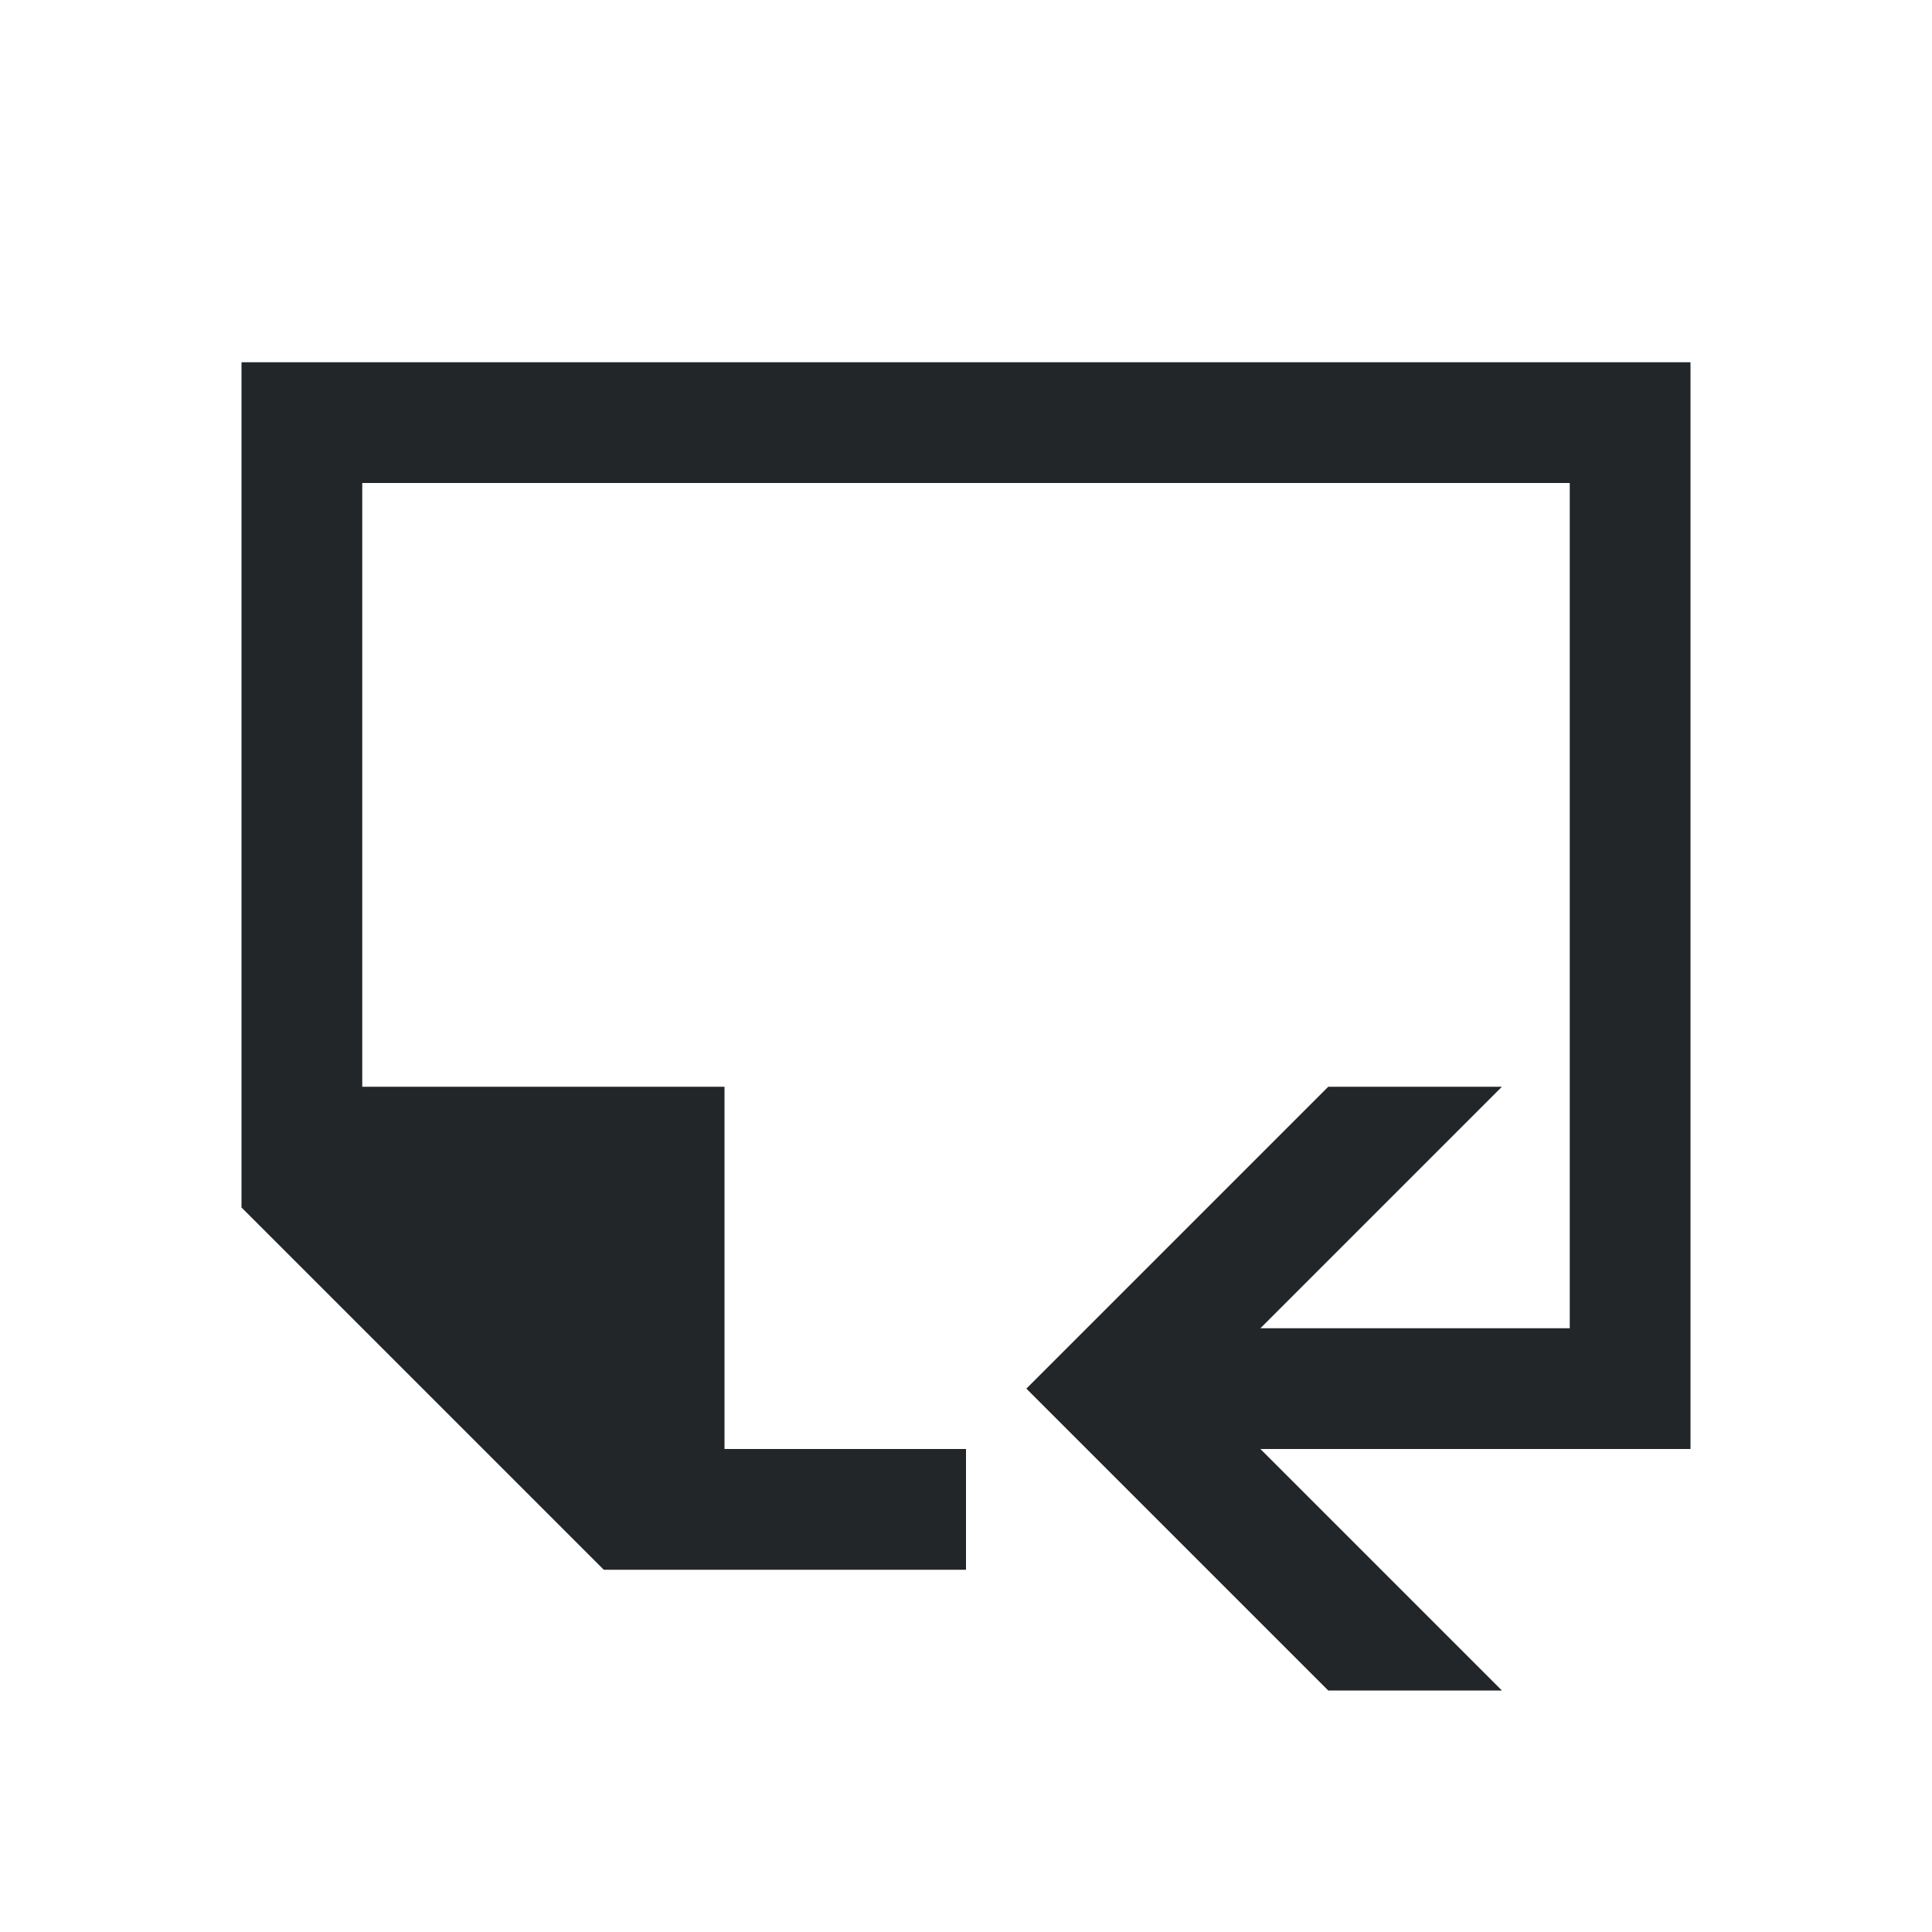
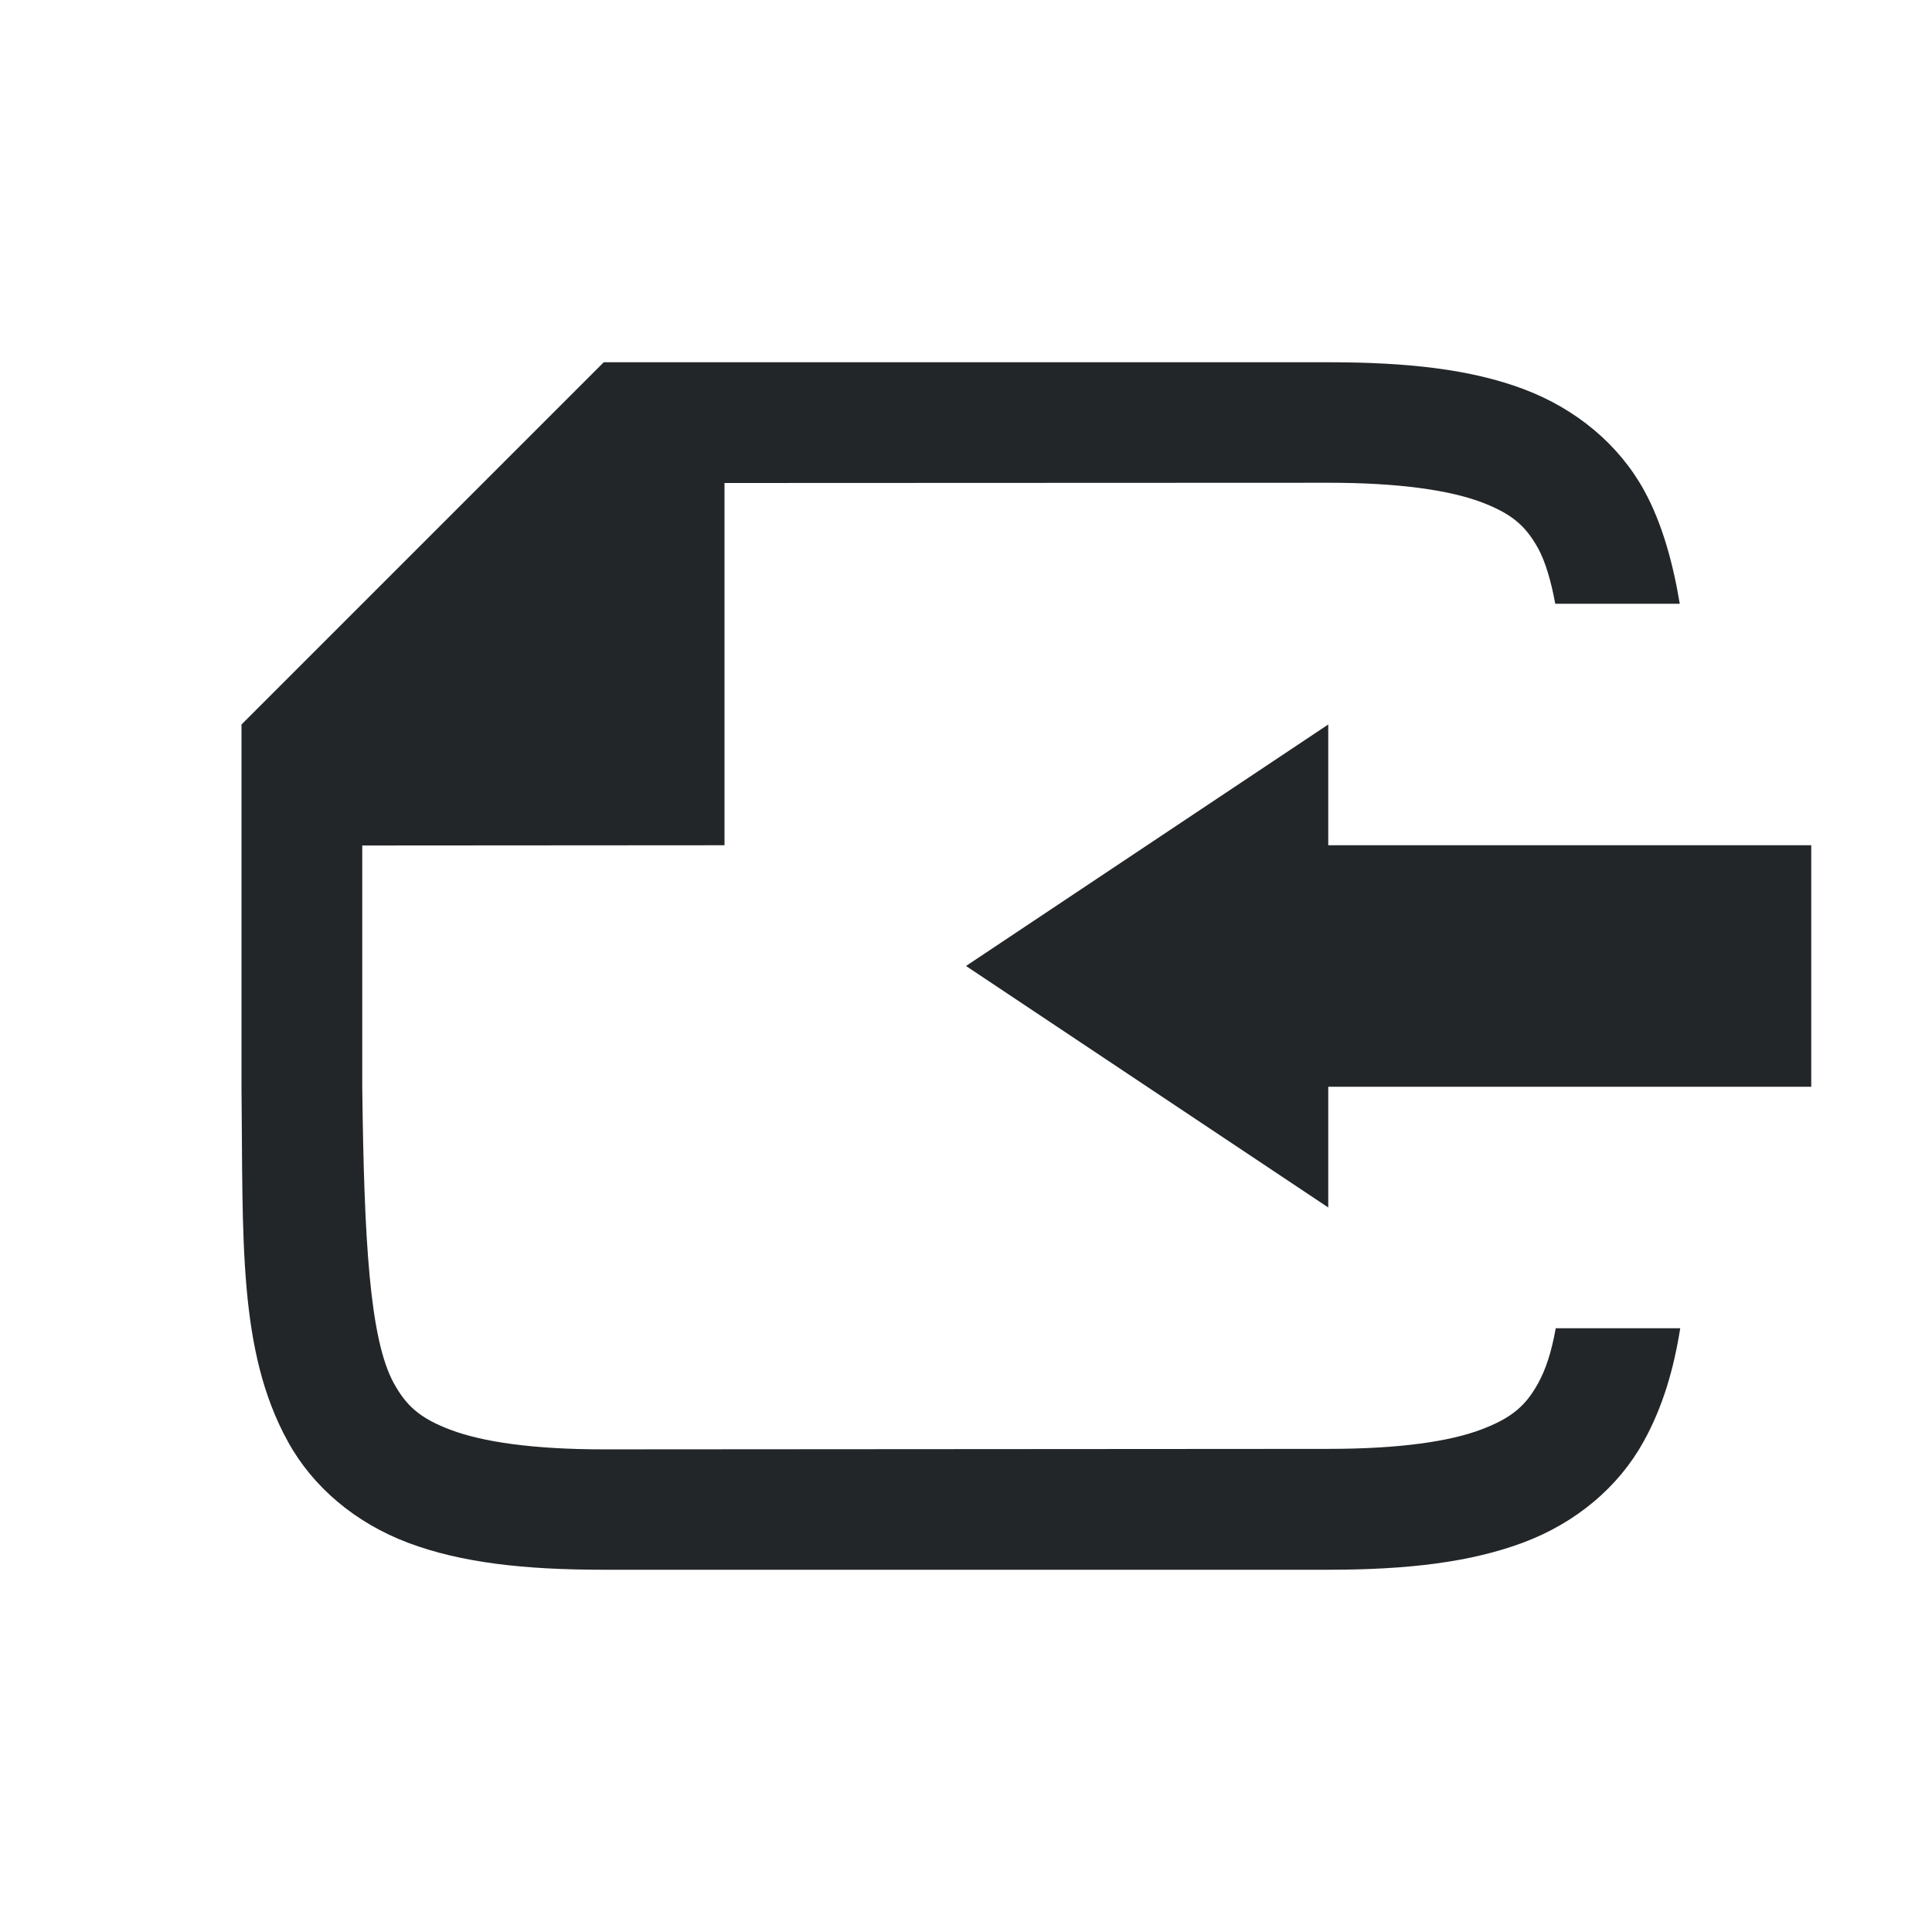
- <svg xmlns="http://www.w3.org/2000/svg" viewBox="0 0 16 16">
-   <path d="m2 3v7l3 3h3v-1h-2v-3h-3v-5h10v2 1 4h-2.562l2-2h-1.438l-1.781 1.781-.719.719.719.719 1.781 1.781h1.438l-2-2h2.562 1v-5-1-3z" fill="#232629" />
+ <svg xmlns="http://www.w3.org/2000/svg" viewBox="0 0 16 16" version="1.1" id="svg4">
+   <defs id="defs8" />
+   <path id="path818" style="fill:#232629;fill-opacity:1;stroke:none;stroke-width:1px;stroke-linecap:butt;stroke-linejoin:miter;stroke-opacity:1" d="m 11,7 h 4 V 9 H 11 V 7 M 8,8 11,6 v 4 L 8,8" />
+   <path d="m 12.884,11 c -0.036,0.2 -0.083,0.341 -0.145,0.454 -0.101,0.183 -0.213,0.287 -0.473,0.385 -0.26,0.098 -0.673,0.16 -1.266,0.16 l -6,0.004 C 4.408,12.003 3.994,11.94 3.734,11.842 3.474,11.745 3.363,11.639 3.262,11.456 3.06,11.09 3.015,10.261 3,9.002 V 9.002 7.002 L 6,7 V 4 l 5,-0.002 c 0.592,-2.61e-4 1.006,0.063 1.266,0.16 0.26,0.098 0.371,0.201 0.473,0.385 C 12.798,4.652 12.845,4.81 12.88,5 h 1.031 C 13.857,4.673 13.767,4.335 13.615,4.06 13.408,3.684 13.056,3.387 12.617,3.222 12.179,3.058 11.658,3 11,3 H 5 L 2,6 v 3.004 0.004 C 2.014,10.266 1.969,11.187 2.385,11.94 2.592,12.316 2.944,12.613 3.383,12.778 3.821,12.942 4.342,13 5,13 h 6 c 0.658,0 1.179,-0.062 1.617,-0.226 0.439,-0.165 0.789,-0.462 0.996,-0.838 C 13.77,11.652 13.861,11.34 13.915,11" id="path2732-8-9-4-3" style="color:#000000;font-style:normal;font-variant:normal;font-weight:normal;font-stretch:normal;font-size:medium;line-height:normal;font-family:sans-serif;font-variant-ligatures:normal;font-variant-position:normal;font-variant-caps:normal;font-variant-numeric:normal;font-variant-alternates:normal;font-feature-settings:normal;text-indent:0;text-align:start;text-decoration:none;text-decoration-line:none;text-decoration-style:solid;text-decoration-color:#000000;letter-spacing:normal;word-spacing:normal;text-transform:none;writing-mode:lr-tb;direction:ltr;text-orientation:mixed;dominant-baseline:auto;baseline-shift:baseline;text-anchor:start;white-space:normal;shape-padding:0;clip-rule:nonzero;display:inline;overflow:visible;visibility:visible;opacity:1;isolation:auto;mix-blend-mode:normal;color-interpolation:sRGB;color-interpolation-filters:linearRGB;solid-color:#000000;solid-opacity:1;vector-effect:none;fill:#232629;fill-opacity:1;fill-rule:nonzero;stroke:none;stroke-width:1;stroke-linecap:butt;stroke-linejoin:miter;stroke-miterlimit:4;stroke-dasharray:none;stroke-dashoffset:0;stroke-opacity:1;marker:none;color-rendering:auto;image-rendering:auto;shape-rendering:auto;text-rendering:auto;enable-background:accumulate" />
</svg>
